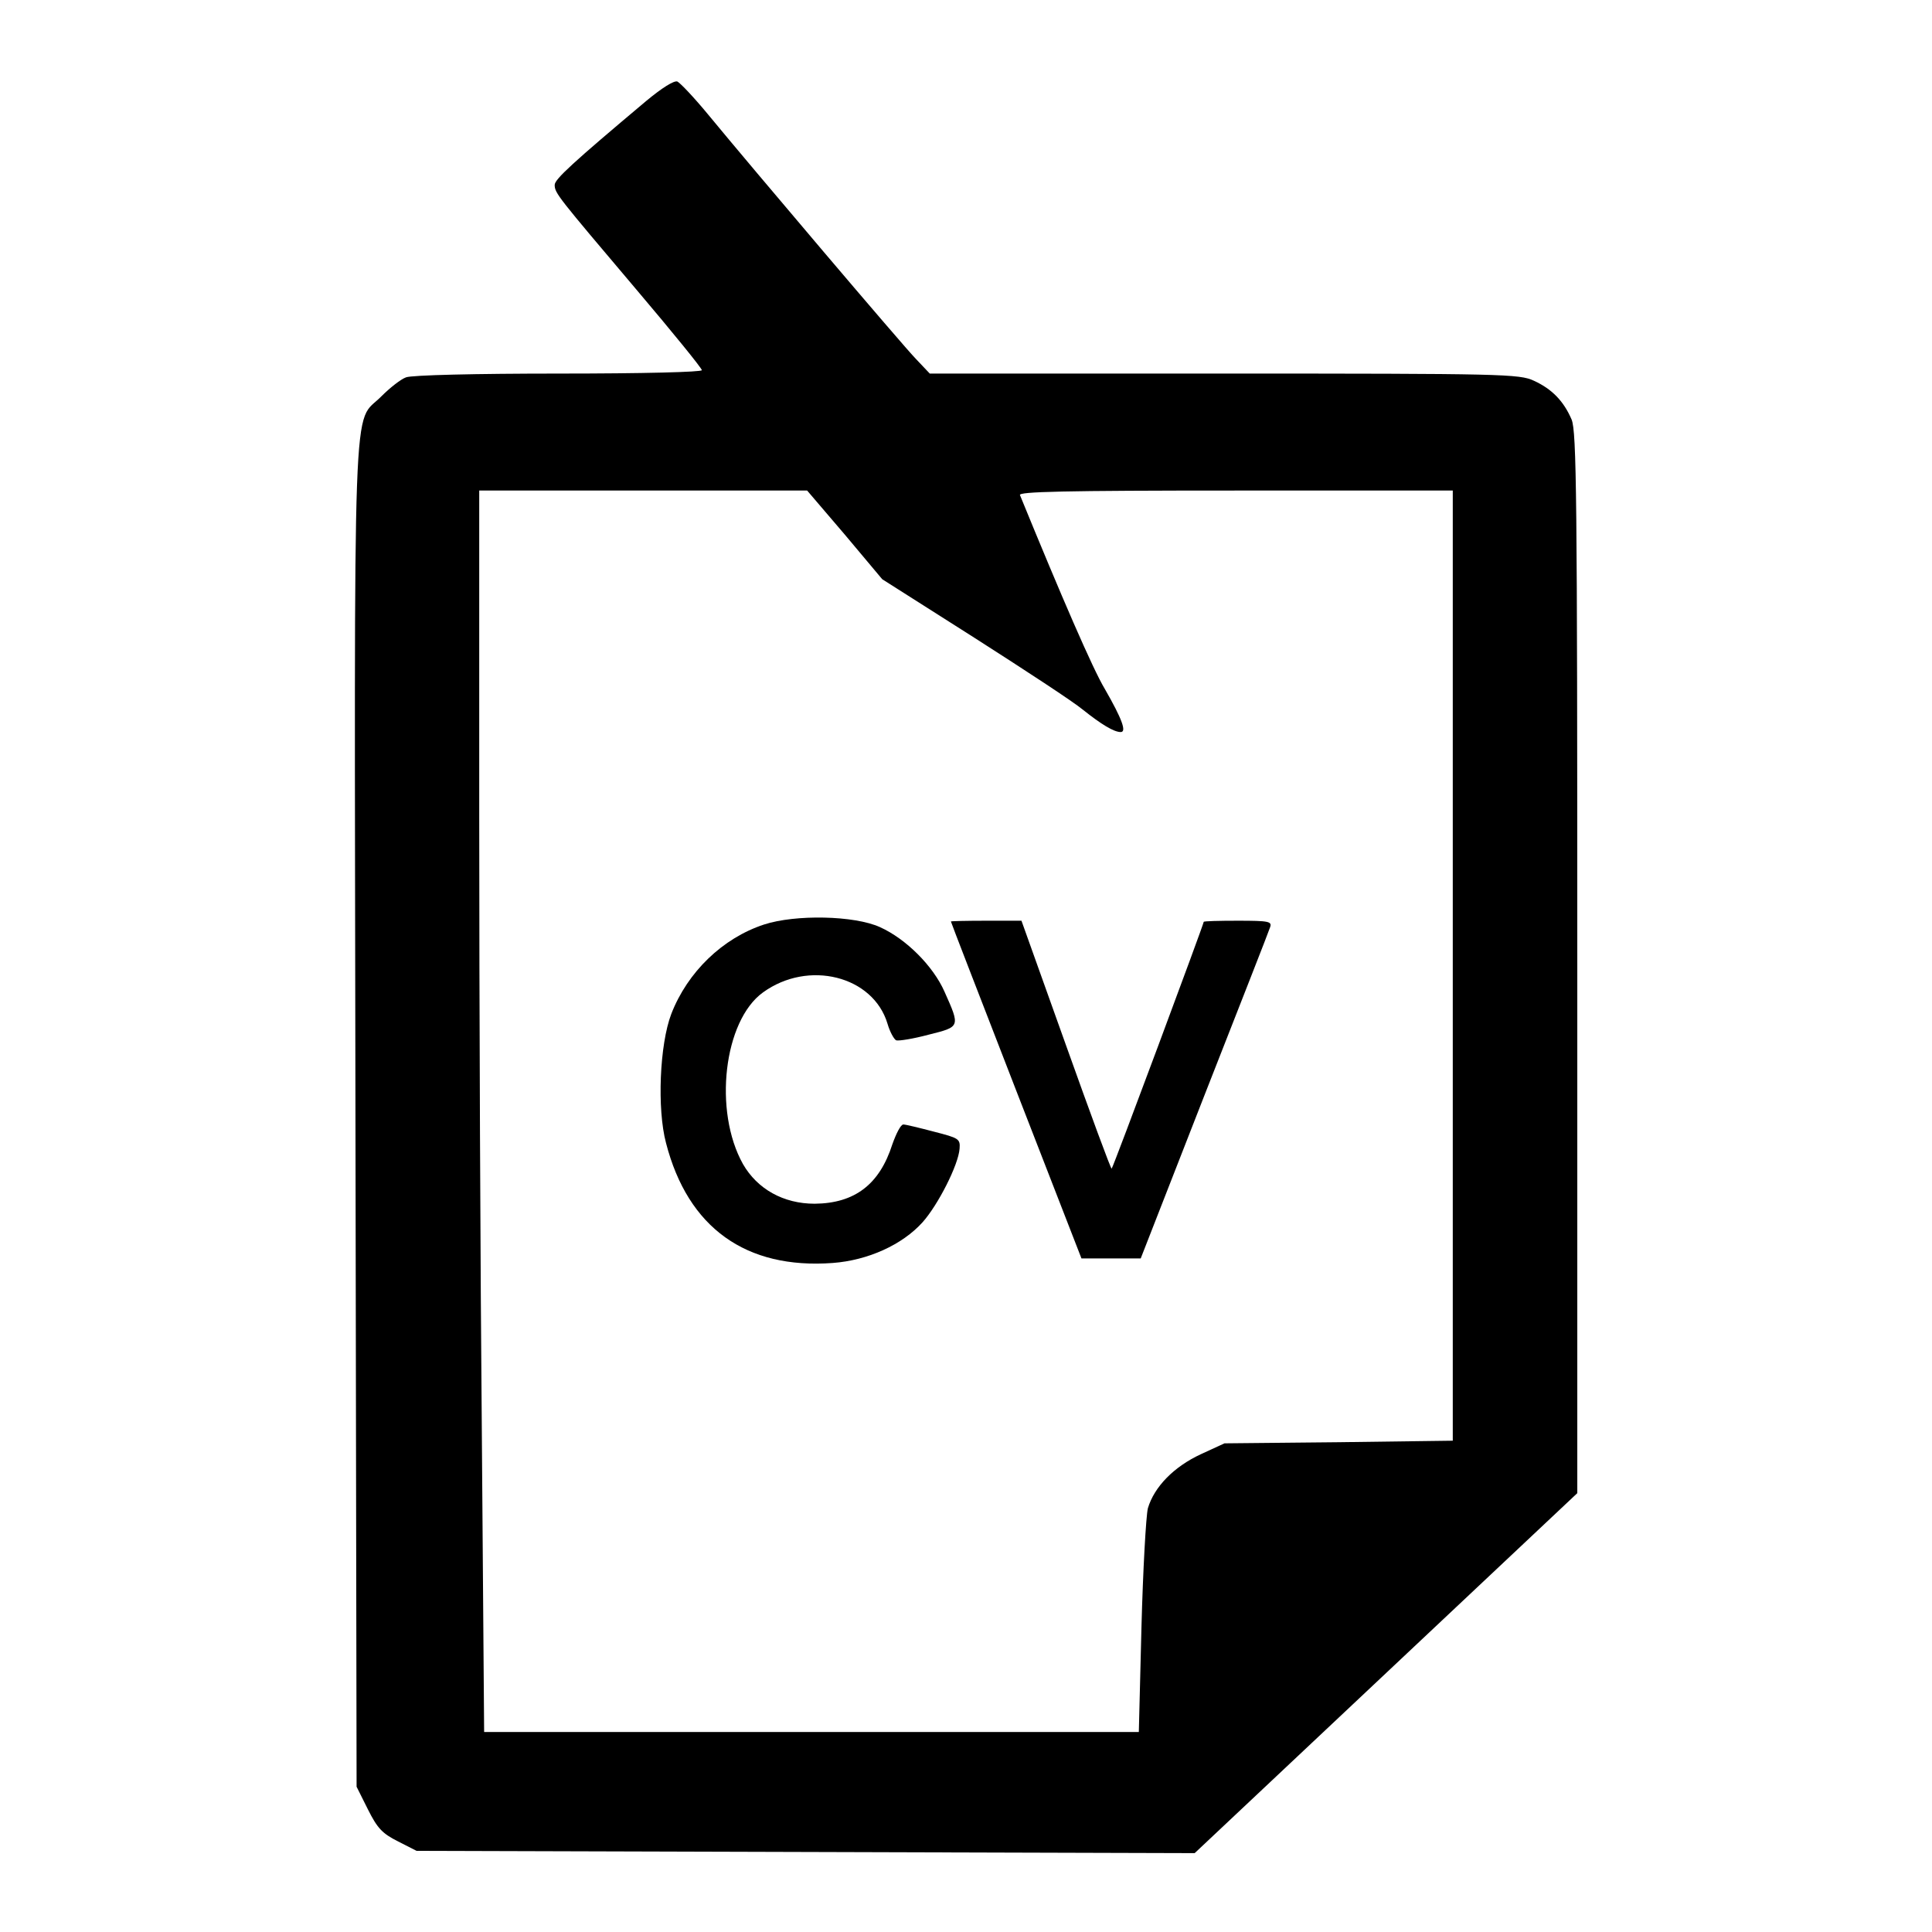
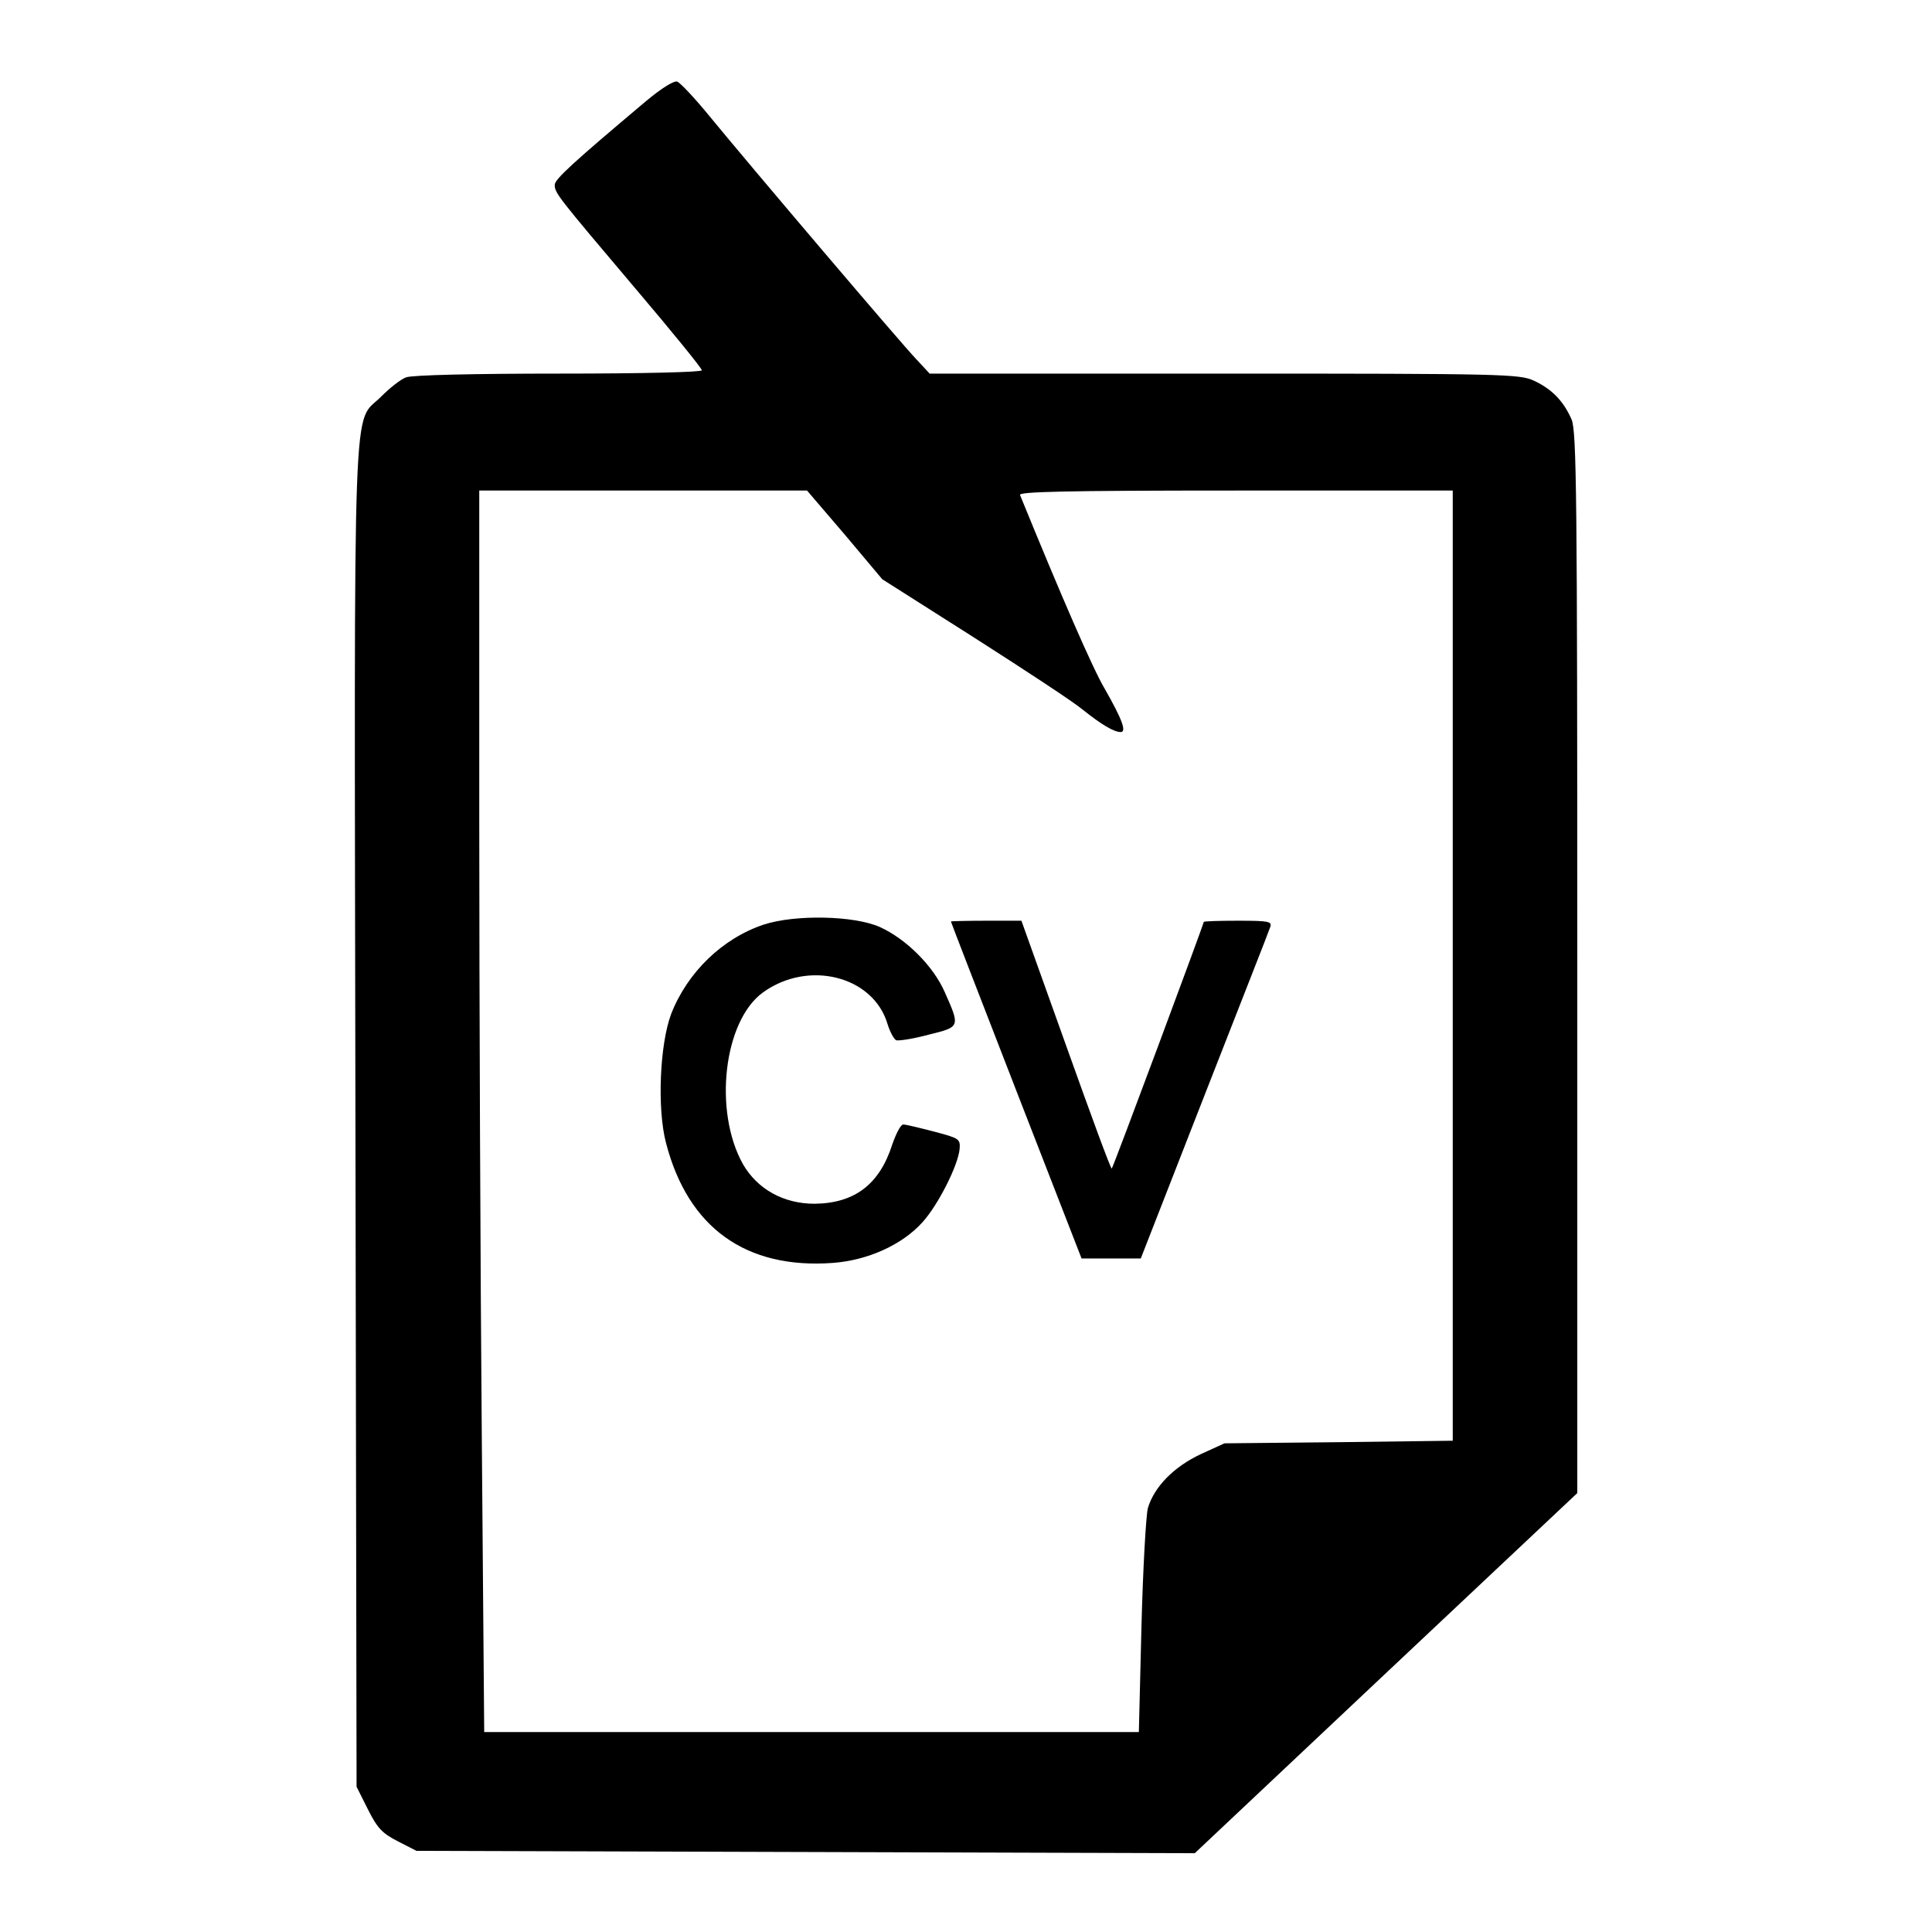
- <svg xmlns="http://www.w3.org/2000/svg" version="1.0" width="512pt" height="512pt" viewBox="0 0 512 512" preserveAspectRatio="xMidYMid meet">
-   <g transform="translate(0,512) scale(0.1,-0.1)" fill="#000000" stroke="none">
-     <path d="M1712 4852 c-194 -163 -242 -207 -242 -222 0 -22 8 -31 217 -278 95 -112 173 -208 173 -213 0 -5 -154 -9 -379 -9 -219 0 -390 -4 -405 -10 -14 -5 -43 -28 -65 -50 -78 -80 -72 84 -69 -1905 l3 -1780 30 -60 c25 -50 38 -64 80 -85 l49 -25 1031 -3 1031 -3 507 477 507 477 0 1404 c0 1244 -2 1408 -15 1441 -21 49 -52 81 -100 103 -38 18 -83 19 -820 19 l-781 0 -36 38 c-37 38 -434 506 -551 648 -37 45 -74 84 -82 88 -9 3 -41 -17 -83 -52z m527 -1149 l99 -118 244 -155 c133 -85 263 -170 288 -191 49 -39 82 -59 100 -59 16 0 4 34 -42 114 -32 53 -115 245 -225 514 -4 9 114 12 571 12 l576 0 0 -1259 0 -1259 -302 -4 -303 -3 -63 -29 c-71 -33 -123 -86 -140 -143 -5 -21 -13 -163 -17 -315 l-7 -278 -867 0 -868 0 -6 782 c-4 430 -7 1170 -7 1645 l0 863 435 0 434 0 100 -117z" />
-     <path d="M2025 2670 c-110 -36 -203 -126 -246 -237 -31 -81 -38 -252 -14 -342 58 -225 212 -335 442 -318 93 7 184 48 238 108 41 46 95 152 98 195 2 26 -2 28 -68 45 -38 10 -75 19 -81 19 -7 0 -19 -24 -29 -52 -34 -107 -100 -157 -206 -158 -83 0 -152 39 -190 105 -79 141 -51 380 53 455 120 87 292 44 330 -83 6 -21 17 -41 23 -44 7 -2 45 4 86 15 84 21 84 20 42 114 -30 68 -102 140 -171 171 -68 31 -224 34 -307 7z" />
-     <path d="M2520 2678 c0 -2 78 -203 173 -448 l173 -445 78 0 79 0 168 430 c93 237 172 438 175 448 5 15 -3 17 -85 17 -50 0 -91 -1 -91 -3 0 -6 -240 -651 -244 -654 -2 -2 -56 145 -121 327 l-118 330 -93 0 c-52 0 -94 -1 -94 -2z" />
+ <svg xmlns="http://www.w3.org/2000/svg" width="32px" height="32px" viewBox="0 0 32 32" version="1.1">
+   <g id="surface1">
+     <path style=" stroke:none;fill-rule:nonzero;fill:rgb(0%,0%,0%);fill-opacity:1;" d="M 10.699 1.676 C 9.488 2.695 9.188 2.969 9.188 3.062 C 9.188 3.199 9.238 3.258 10.543 4.801 C 11.137 5.5 11.625 6.102 11.625 6.133 C 11.625 6.164 10.664 6.188 9.258 6.188 C 7.887 6.188 6.82 6.211 6.727 6.25 C 6.637 6.281 6.457 6.426 6.32 6.562 C 5.832 7.062 5.867 6.039 5.887 18.469 L 5.906 29.594 L 6.094 29.969 C 6.25 30.281 6.332 30.367 6.594 30.5 L 6.898 30.656 L 19.789 30.695 L 22.957 27.711 L 26.125 24.73 L 26.125 15.957 C 26.125 8.18 26.113 7.156 26.031 6.949 C 25.898 6.645 25.707 6.445 25.406 6.305 C 25.168 6.195 24.887 6.188 20.281 6.188 L 15.398 6.188 L 15.176 5.949 C 14.945 5.711 12.461 2.789 11.73 1.898 C 11.5 1.617 11.27 1.375 11.219 1.352 C 11.164 1.332 10.961 1.457 10.699 1.676 Z M 13.992 8.855 L 14.613 9.594 L 16.137 10.562 C 16.969 11.094 17.781 11.625 17.938 11.758 C 18.242 12 18.449 12.125 18.562 12.125 C 18.664 12.125 18.586 11.914 18.301 11.414 C 18.102 11.082 17.582 9.883 16.895 8.199 C 16.867 8.145 17.605 8.125 20.461 8.125 L 24.062 8.125 L 24.062 23.863 L 22.176 23.887 L 20.281 23.906 L 19.887 24.086 C 19.445 24.293 19.117 24.625 19.012 24.98 C 18.98 25.113 18.93 26 18.906 26.949 L 18.863 28.688 L 8.02 28.688 L 7.98 23.801 C 7.957 21.113 7.938 16.488 7.938 13.52 L 7.938 8.125 L 13.367 8.125 Z M 13.992 8.855 " />
+     <path style=" stroke:none;fill-rule:nonzero;fill:rgb(0%,0%,0%);fill-opacity:1;" d="M 12.656 15.312 C 11.969 15.539 11.387 16.102 11.117 16.793 C 10.926 17.301 10.883 18.367 11.031 18.93 C 11.395 20.336 12.355 21.023 13.793 20.918 C 14.375 20.875 14.945 20.617 15.281 20.242 C 15.539 19.957 15.875 19.293 15.895 19.023 C 15.906 18.863 15.883 18.852 15.469 18.742 C 15.23 18.68 15 18.625 14.961 18.625 C 14.918 18.625 14.844 18.773 14.781 18.949 C 14.57 19.617 14.156 19.93 13.492 19.938 C 12.977 19.938 12.543 19.695 12.305 19.281 C 11.812 18.398 11.988 16.906 12.637 16.438 C 13.387 15.895 14.461 16.164 14.699 16.957 C 14.738 17.086 14.805 17.211 14.844 17.23 C 14.887 17.242 15.125 17.207 15.383 17.137 C 15.906 17.008 15.906 17.012 15.645 16.426 C 15.457 16 15.008 15.551 14.574 15.355 C 14.148 15.164 13.176 15.145 12.656 15.312 Z M 12.656 15.312 " />
+     <path style=" stroke:none;fill-rule:nonzero;fill:rgb(0%,0%,0%);fill-opacity:1;" d="M 15.75 15.262 C 15.75 15.273 16.238 16.531 16.832 18.062 L 17.914 20.844 L 18.895 20.844 L 19.945 18.156 C 20.523 16.676 21.02 15.418 21.039 15.355 C 21.07 15.262 21.02 15.25 20.508 15.25 C 20.195 15.25 19.938 15.258 19.938 15.27 C 19.938 15.305 18.438 19.336 18.414 19.355 C 18.398 19.367 18.062 18.449 17.656 17.312 L 16.918 15.25 L 16.336 15.25 C 16.012 15.25 15.75 15.258 15.75 15.262 Z M 15.75 15.262 " />
  </g>
</svg>
